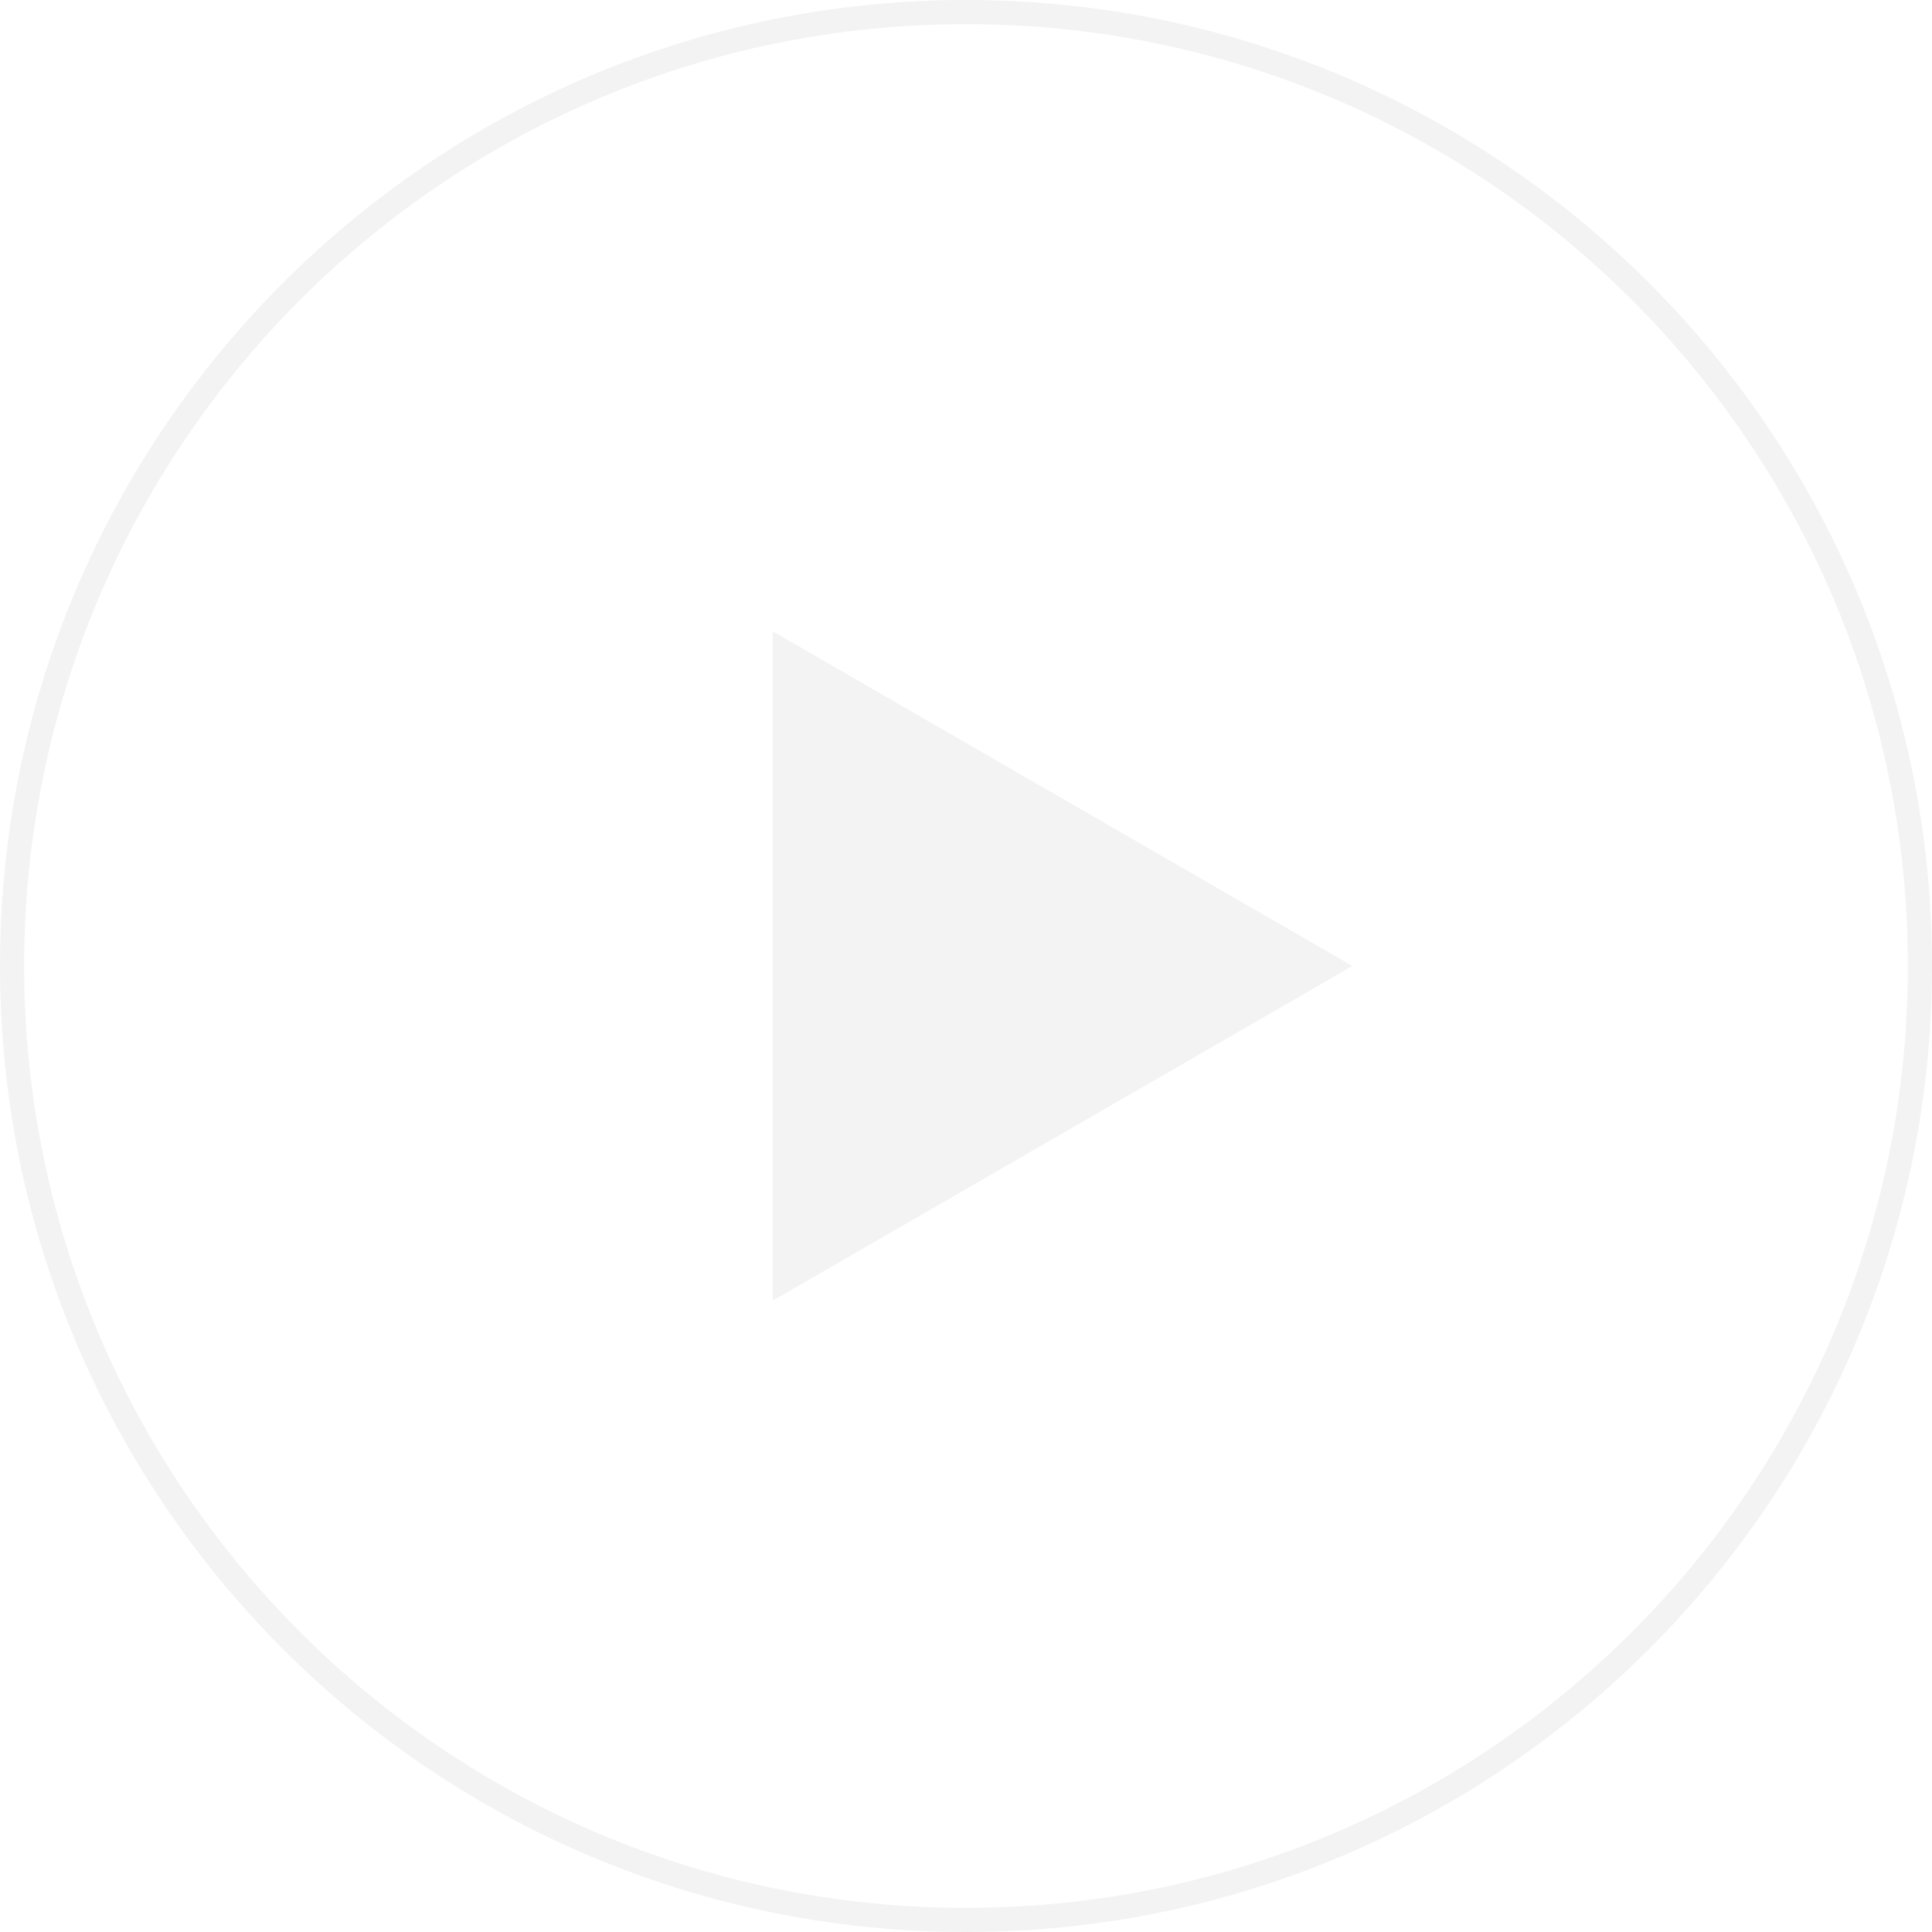
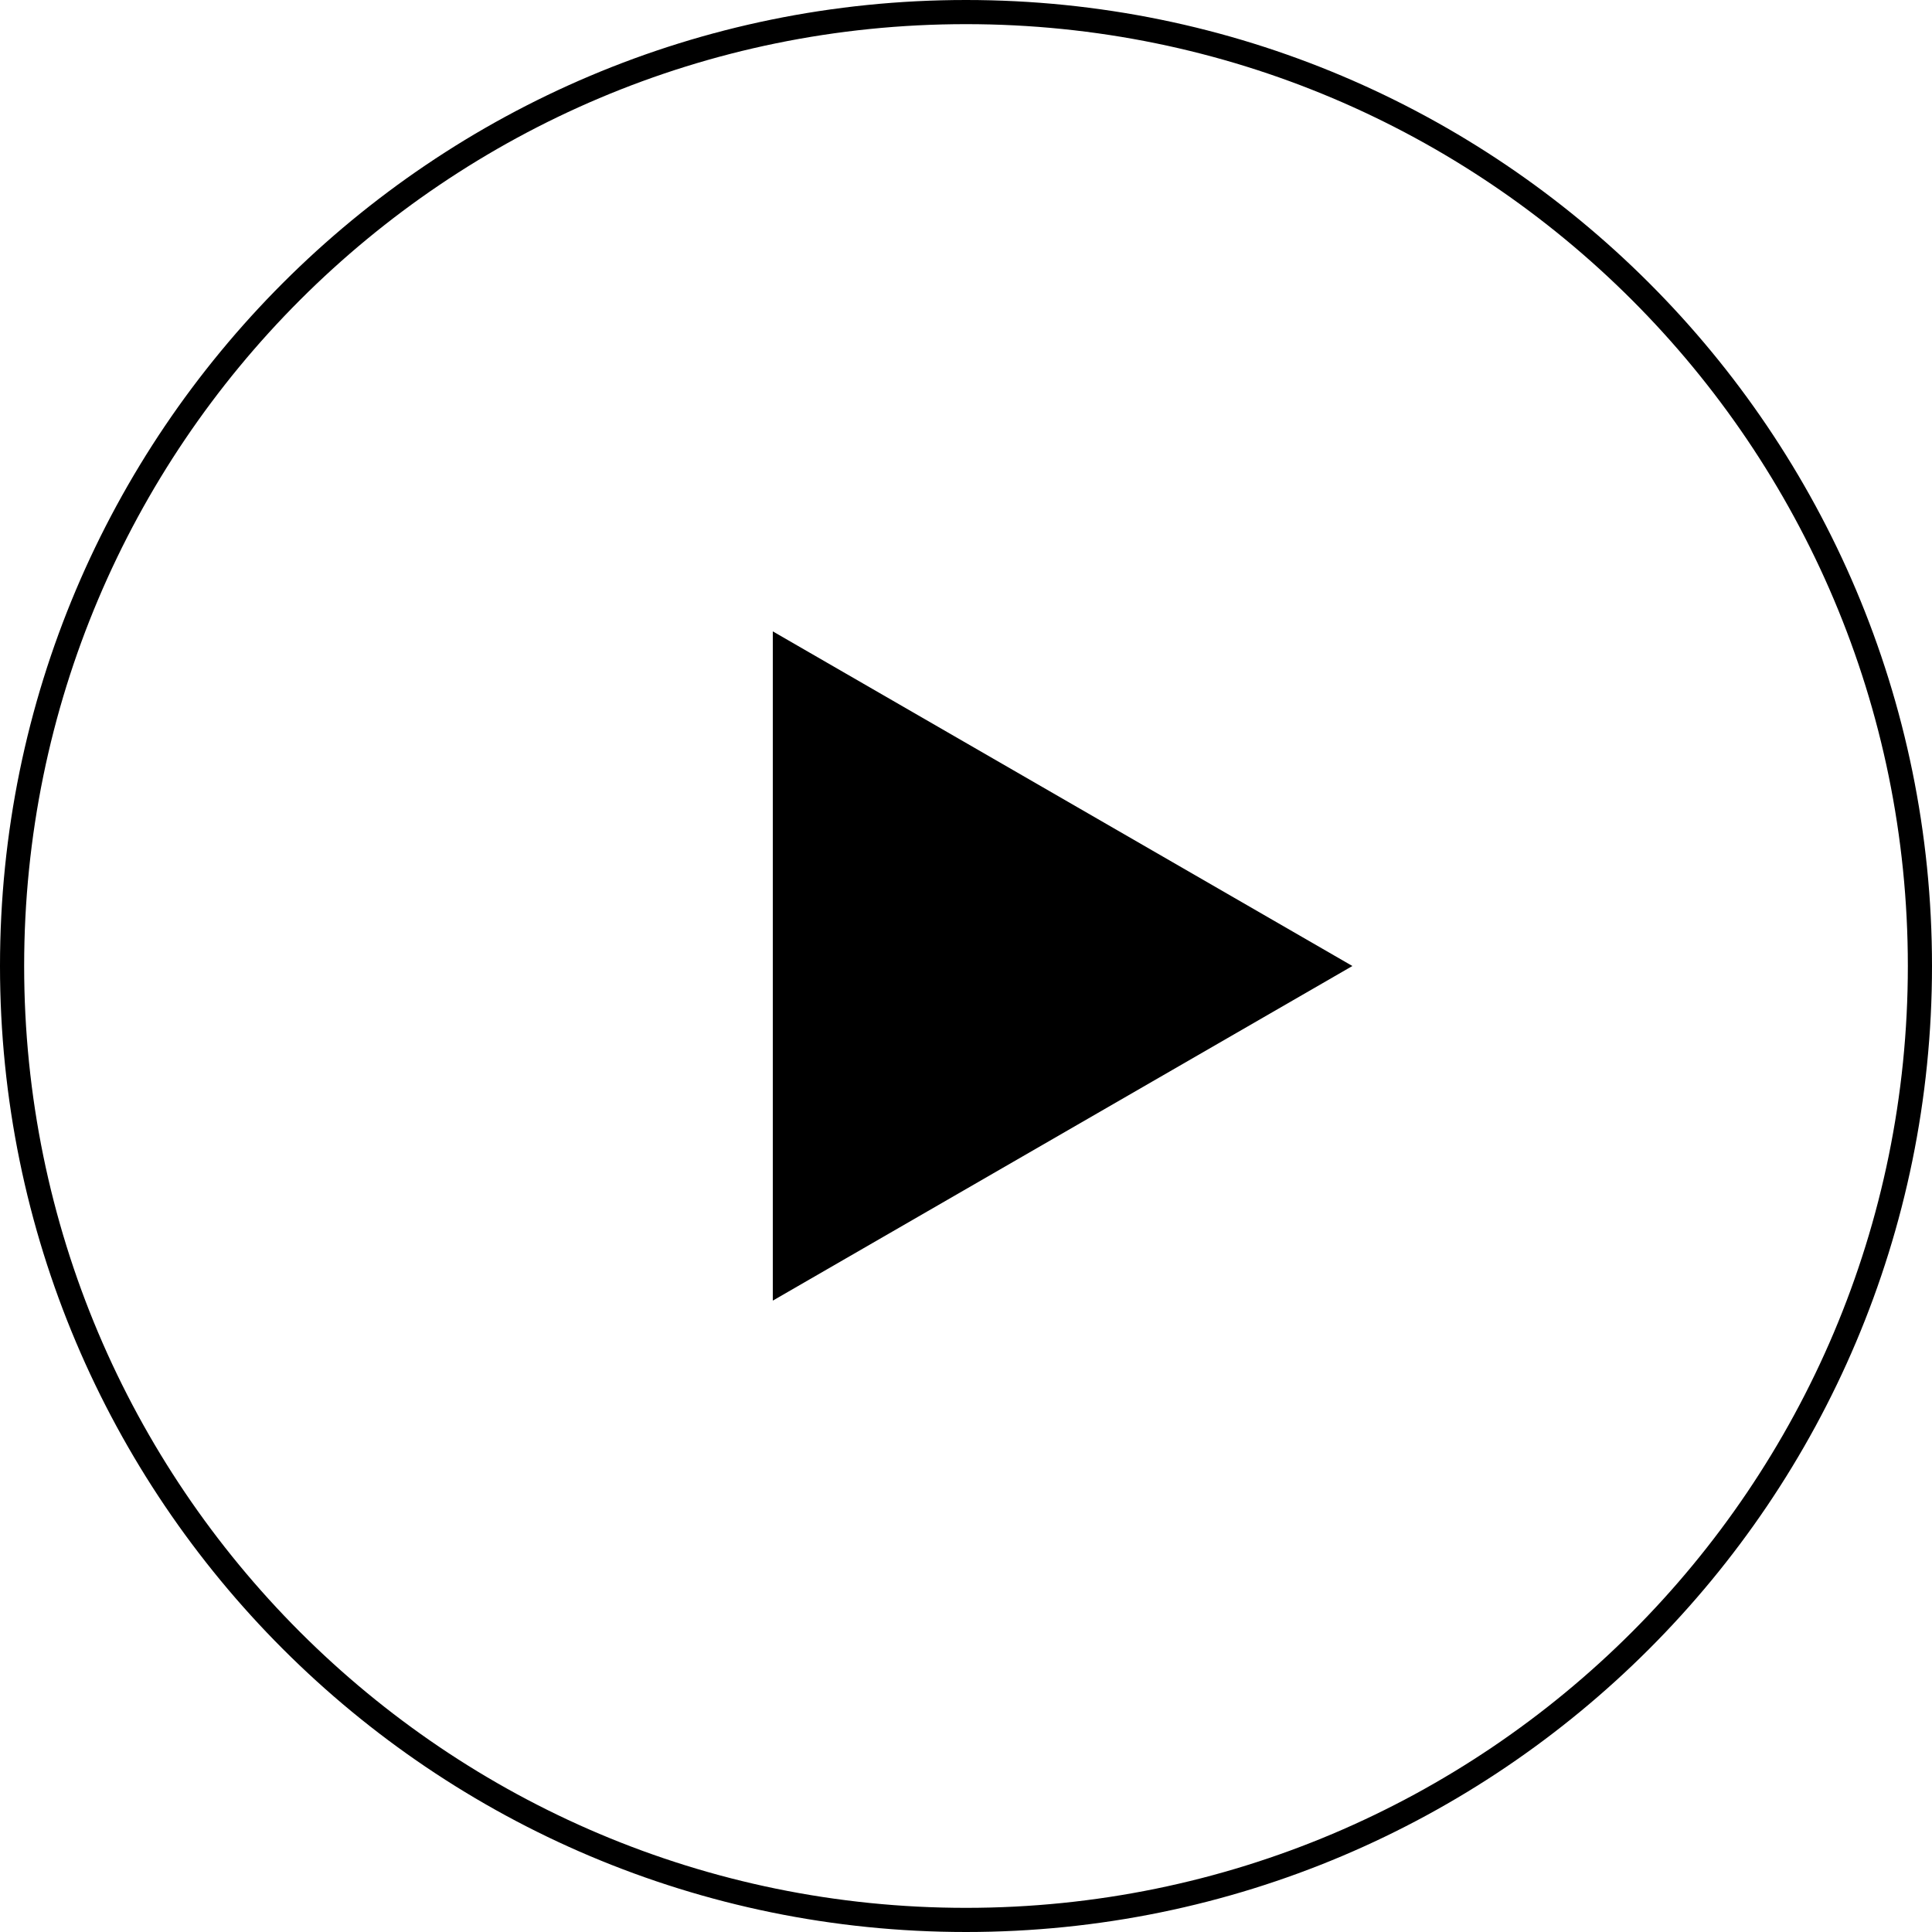
- <svg xmlns="http://www.w3.org/2000/svg" width="80" height="80" viewBox="0 0 80 80" fill="none">
-   <g id="Icon">
-     <path id="Polygon 1" d="M32.5 52.99L55 40L32.5 27.01V52.99Z" fill="#F3F3F3" stroke="#F3F3F3" />
-     <circle id="Ellipse 12" cx="40" cy="40" r="39.5" stroke="#F3F3F3" />
+ <svg xmlns="http://www.w3.org/2000/svg" width="80" height="80" fill="none">
+   <g stroke="currentColor">
+     <path d="M32.5 52.99L55 40 32.5 27.01v25.98z" fill="currentColor" />
+     <circle cx="40" cy="40" r="39.5" />
  </g>
</svg>
